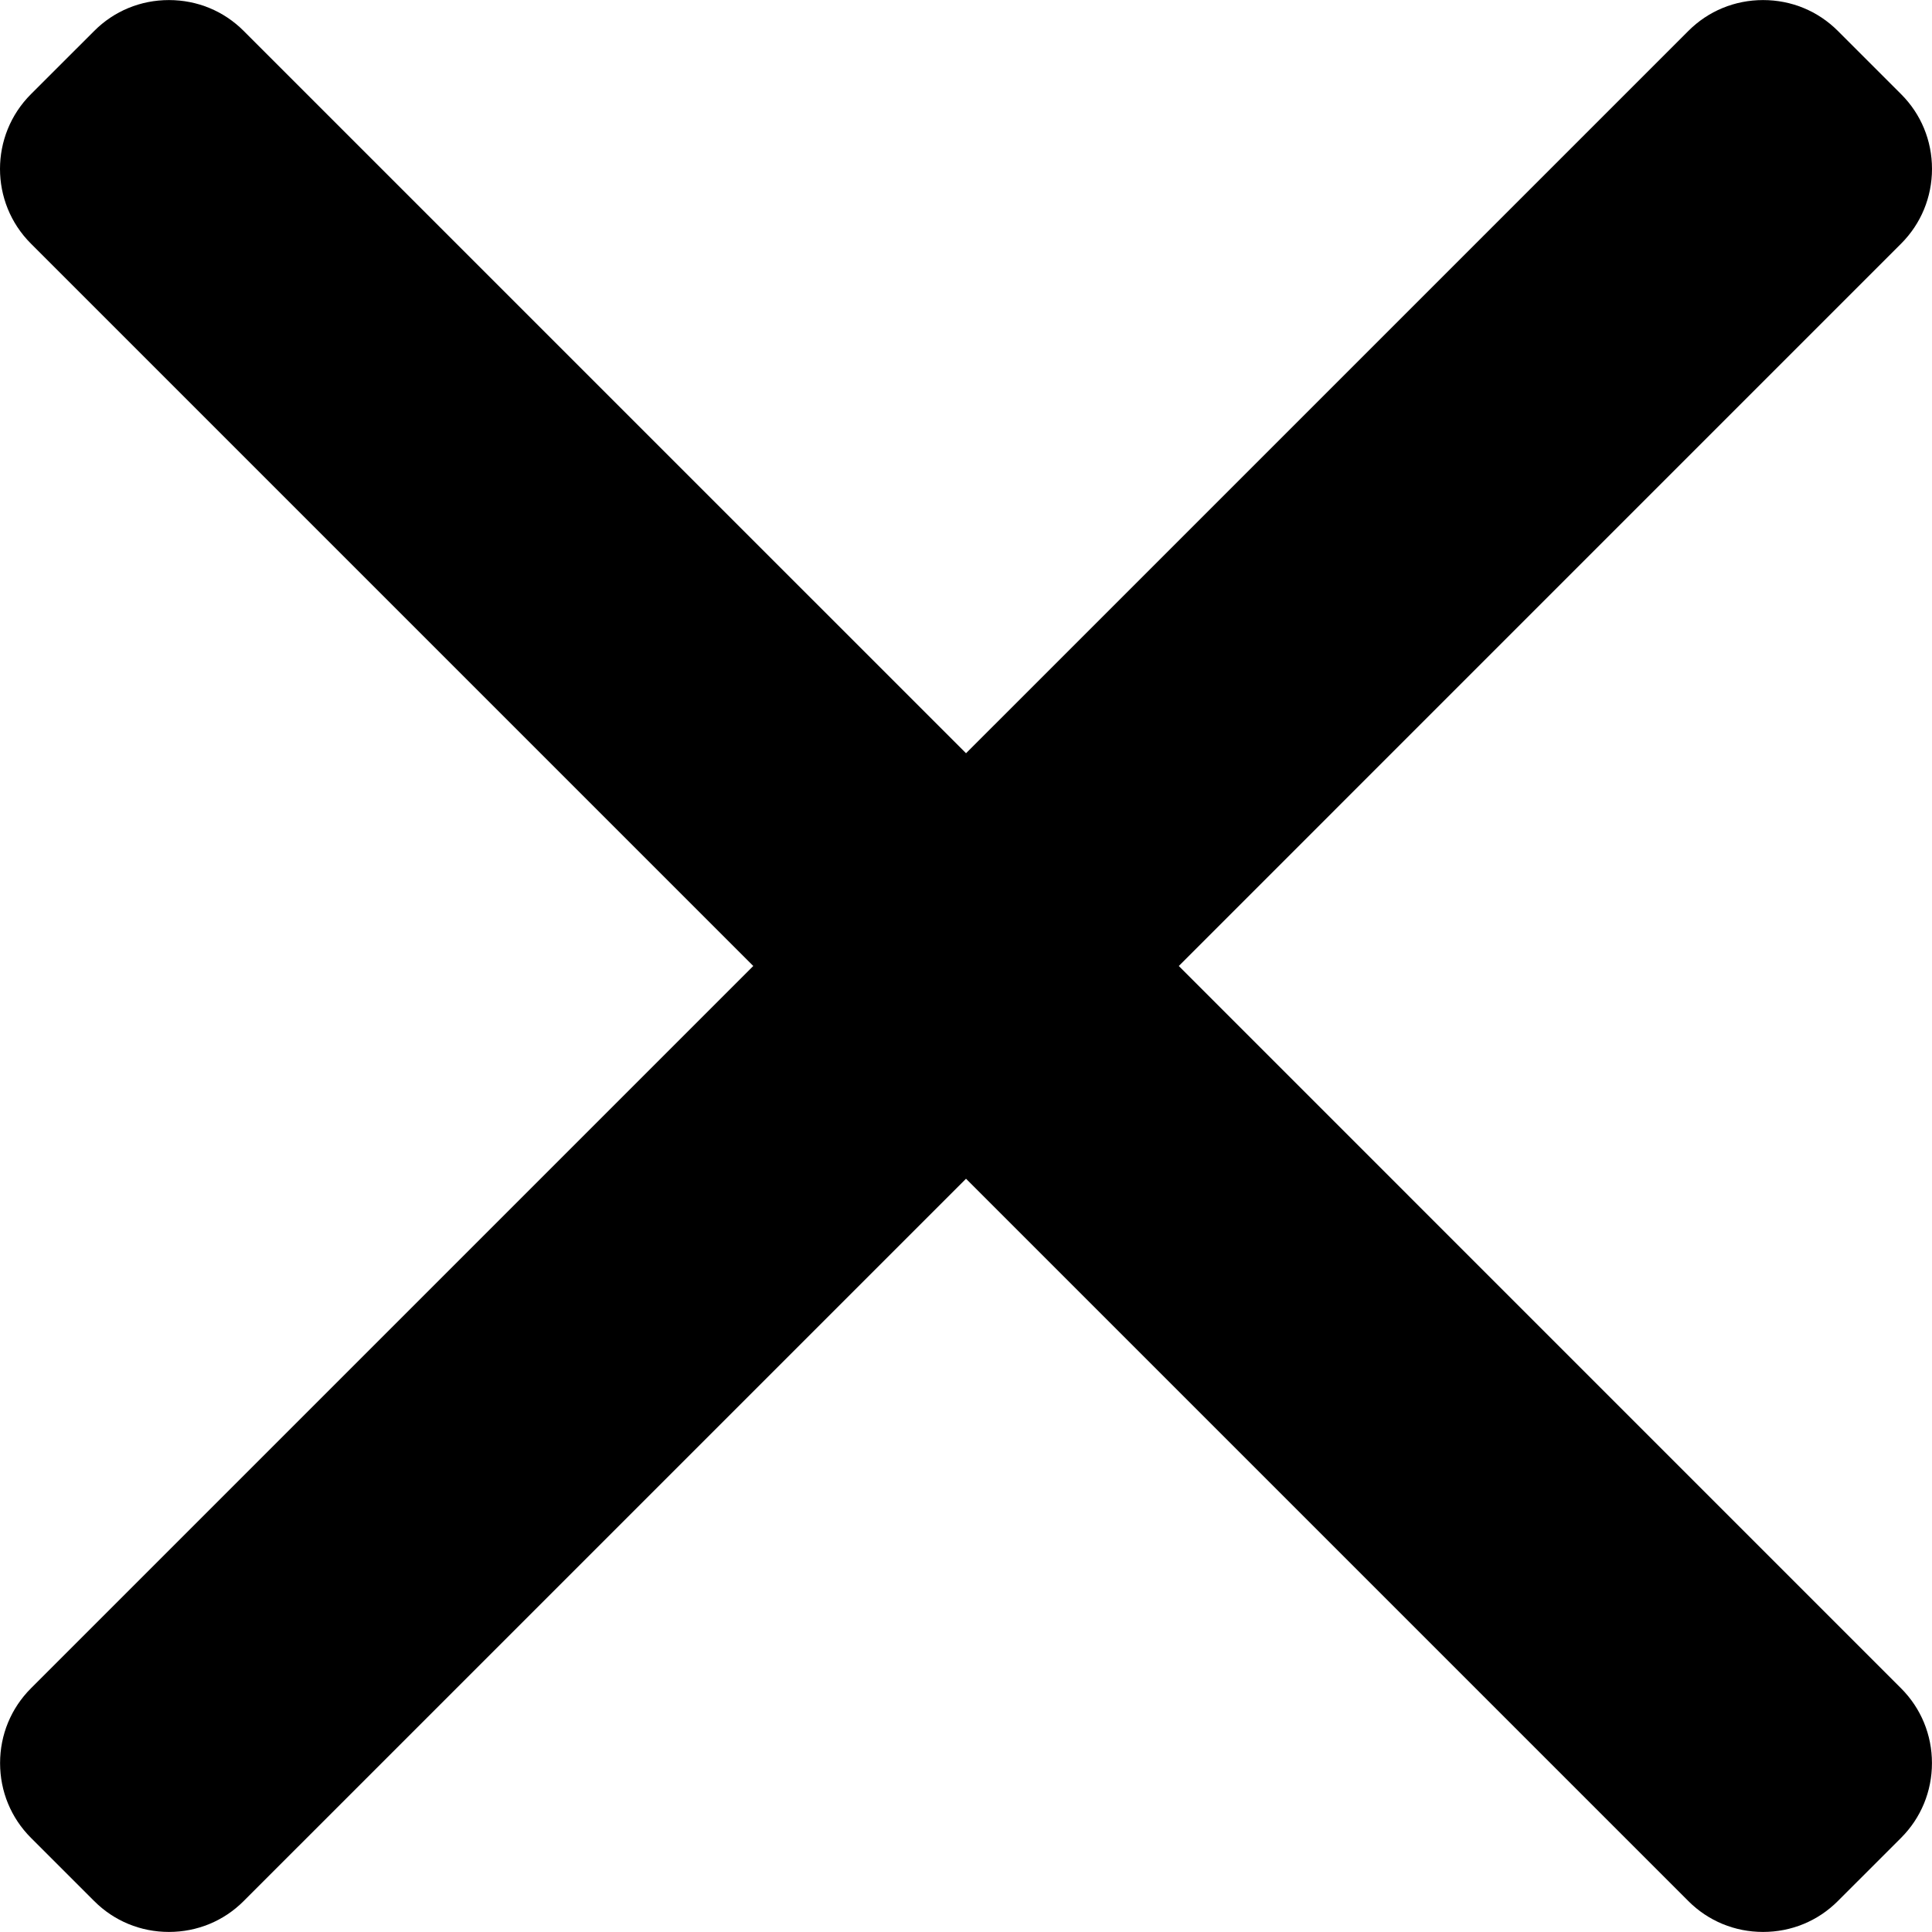
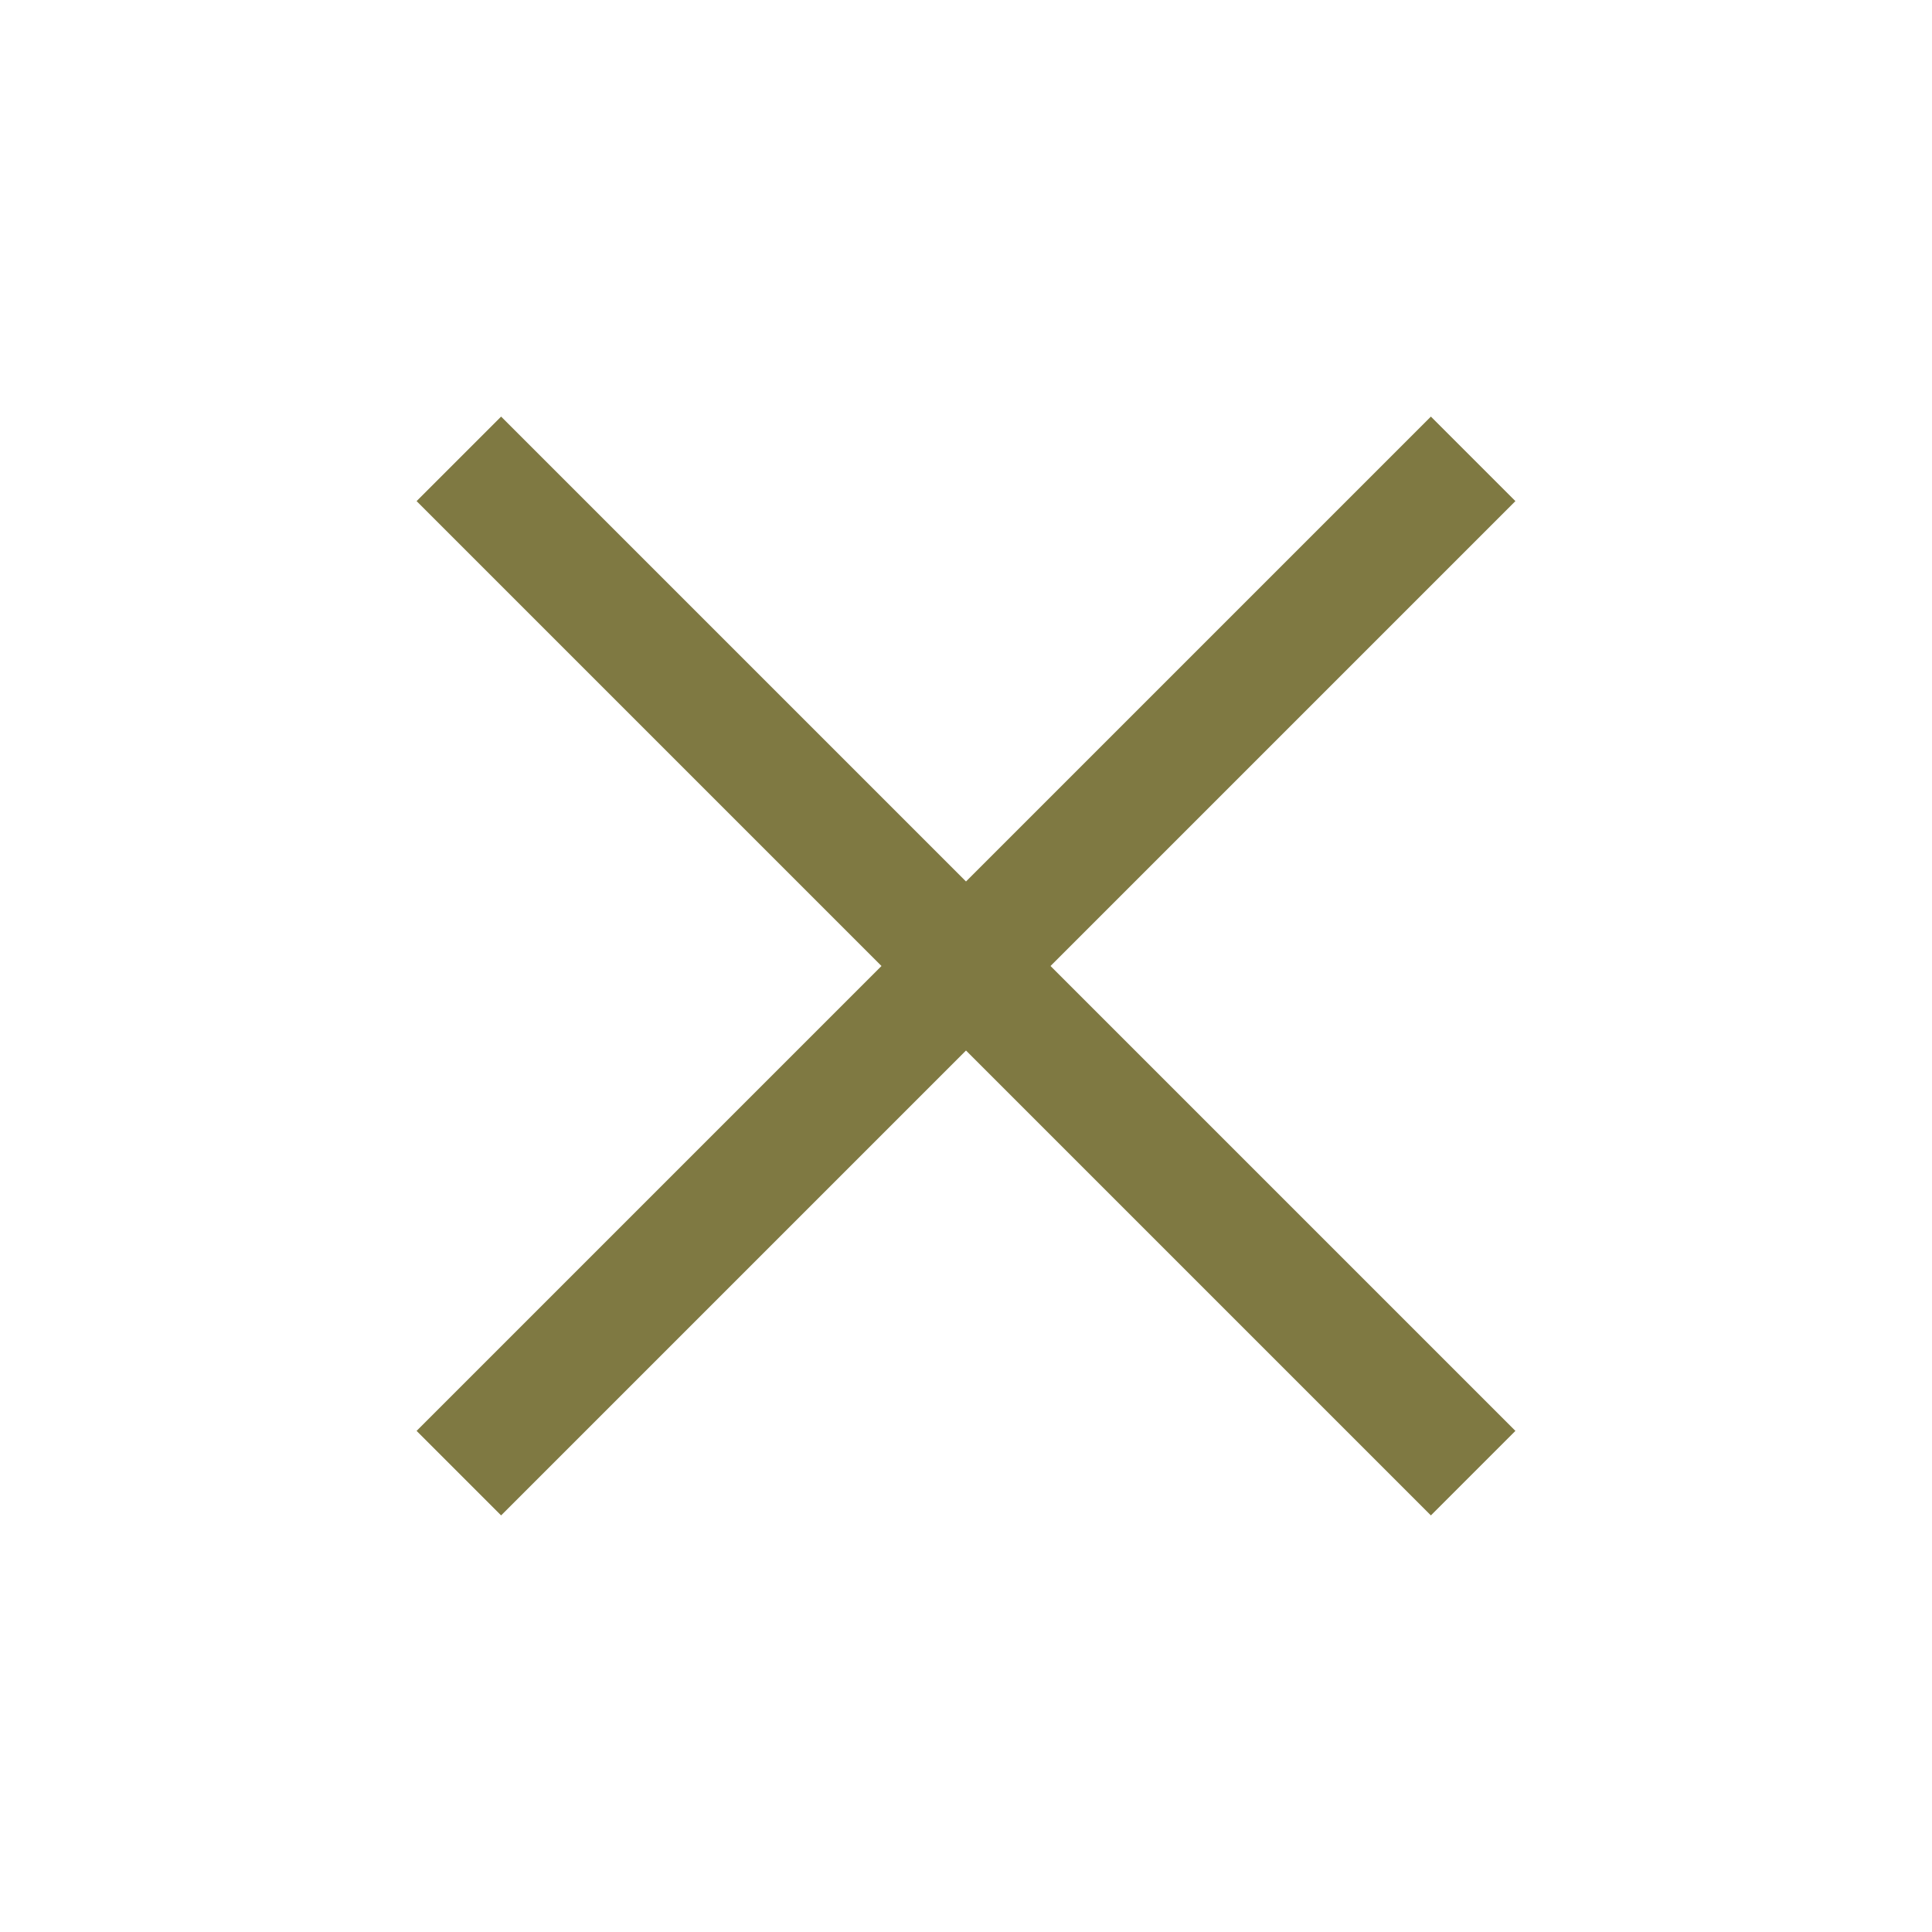
- <svg xmlns="http://www.w3.org/2000/svg" viewBox="0 0 492 492" style="enable-background:new 0 0 492 492" xml:space="preserve">
-   <path d="M300.188 246 484.14 62.04c5.06-5.064 7.852-11.82 7.86-19.024 0-7.208-2.792-13.972-7.86-19.028L468.02 7.872C462.952 2.796 456.196.016 448.984.016c-7.2 0-13.956 2.78-19.024 7.856L246.008 191.82 62.048 7.872C56.988 2.796 50.228.016 43.02.016c-7.2 0-13.96 2.78-19.02 7.856L7.872 23.988c-10.496 10.496-10.496 27.568 0 38.052L191.828 246 7.872 429.952C2.808 435.024.02 441.78.02 448.984c0 7.204 2.788 13.96 7.852 19.028l16.124 16.116c5.06 5.072 11.824 7.856 19.02 7.856 7.208 0 13.968-2.784 19.028-7.856l183.96-183.952 183.952 183.952c5.068 5.072 11.824 7.856 19.024 7.856h.008c7.204 0 13.96-2.784 19.028-7.856l16.12-16.116c5.06-5.064 7.852-11.824 7.852-19.028 0-7.204-2.792-13.96-7.852-19.028L300.188 246z" />
+ <svg xmlns="http://www.w3.org/2000/svg" fill="#7f7942" height="48" width="48">
+   <path d="m12.45 37.65-2.1-2.1L21.9 24 10.35 12.45l2.1-2.1L24 21.9l11.55-11.55 2.1 2.1L26.1 24l11.55 11.55-2.1 2.1L24 26.1Z" />
</svg>
